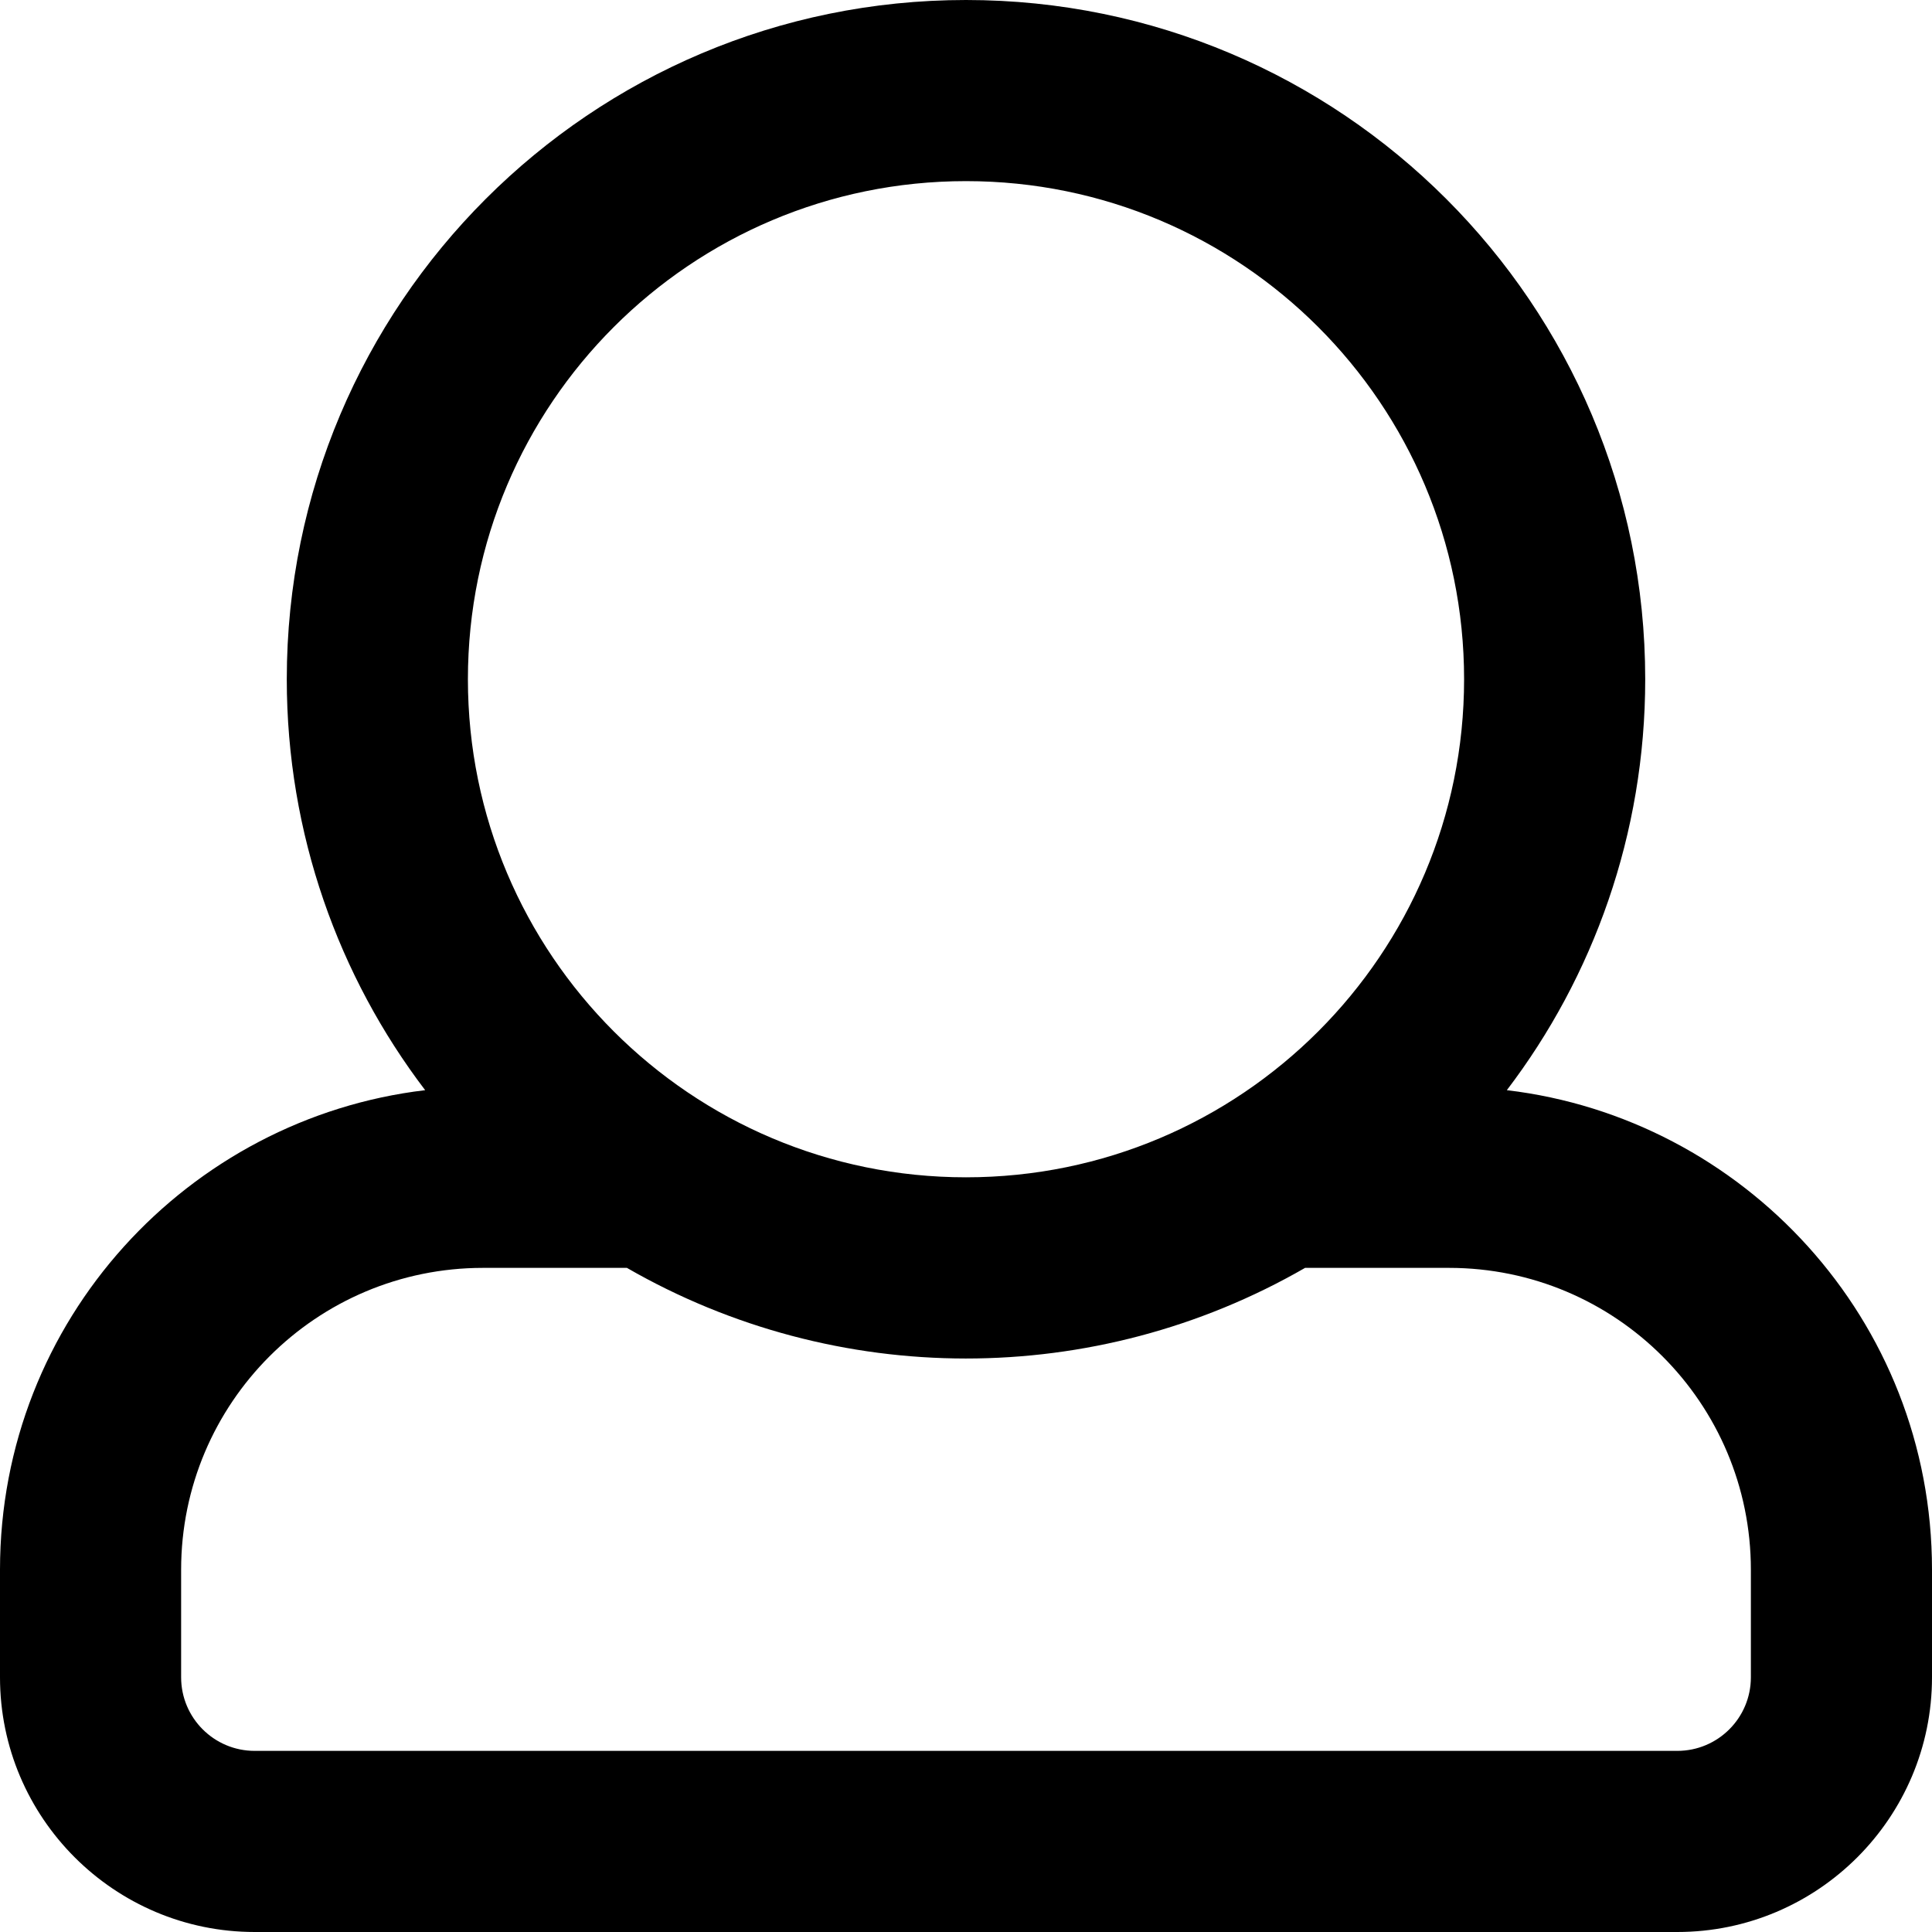
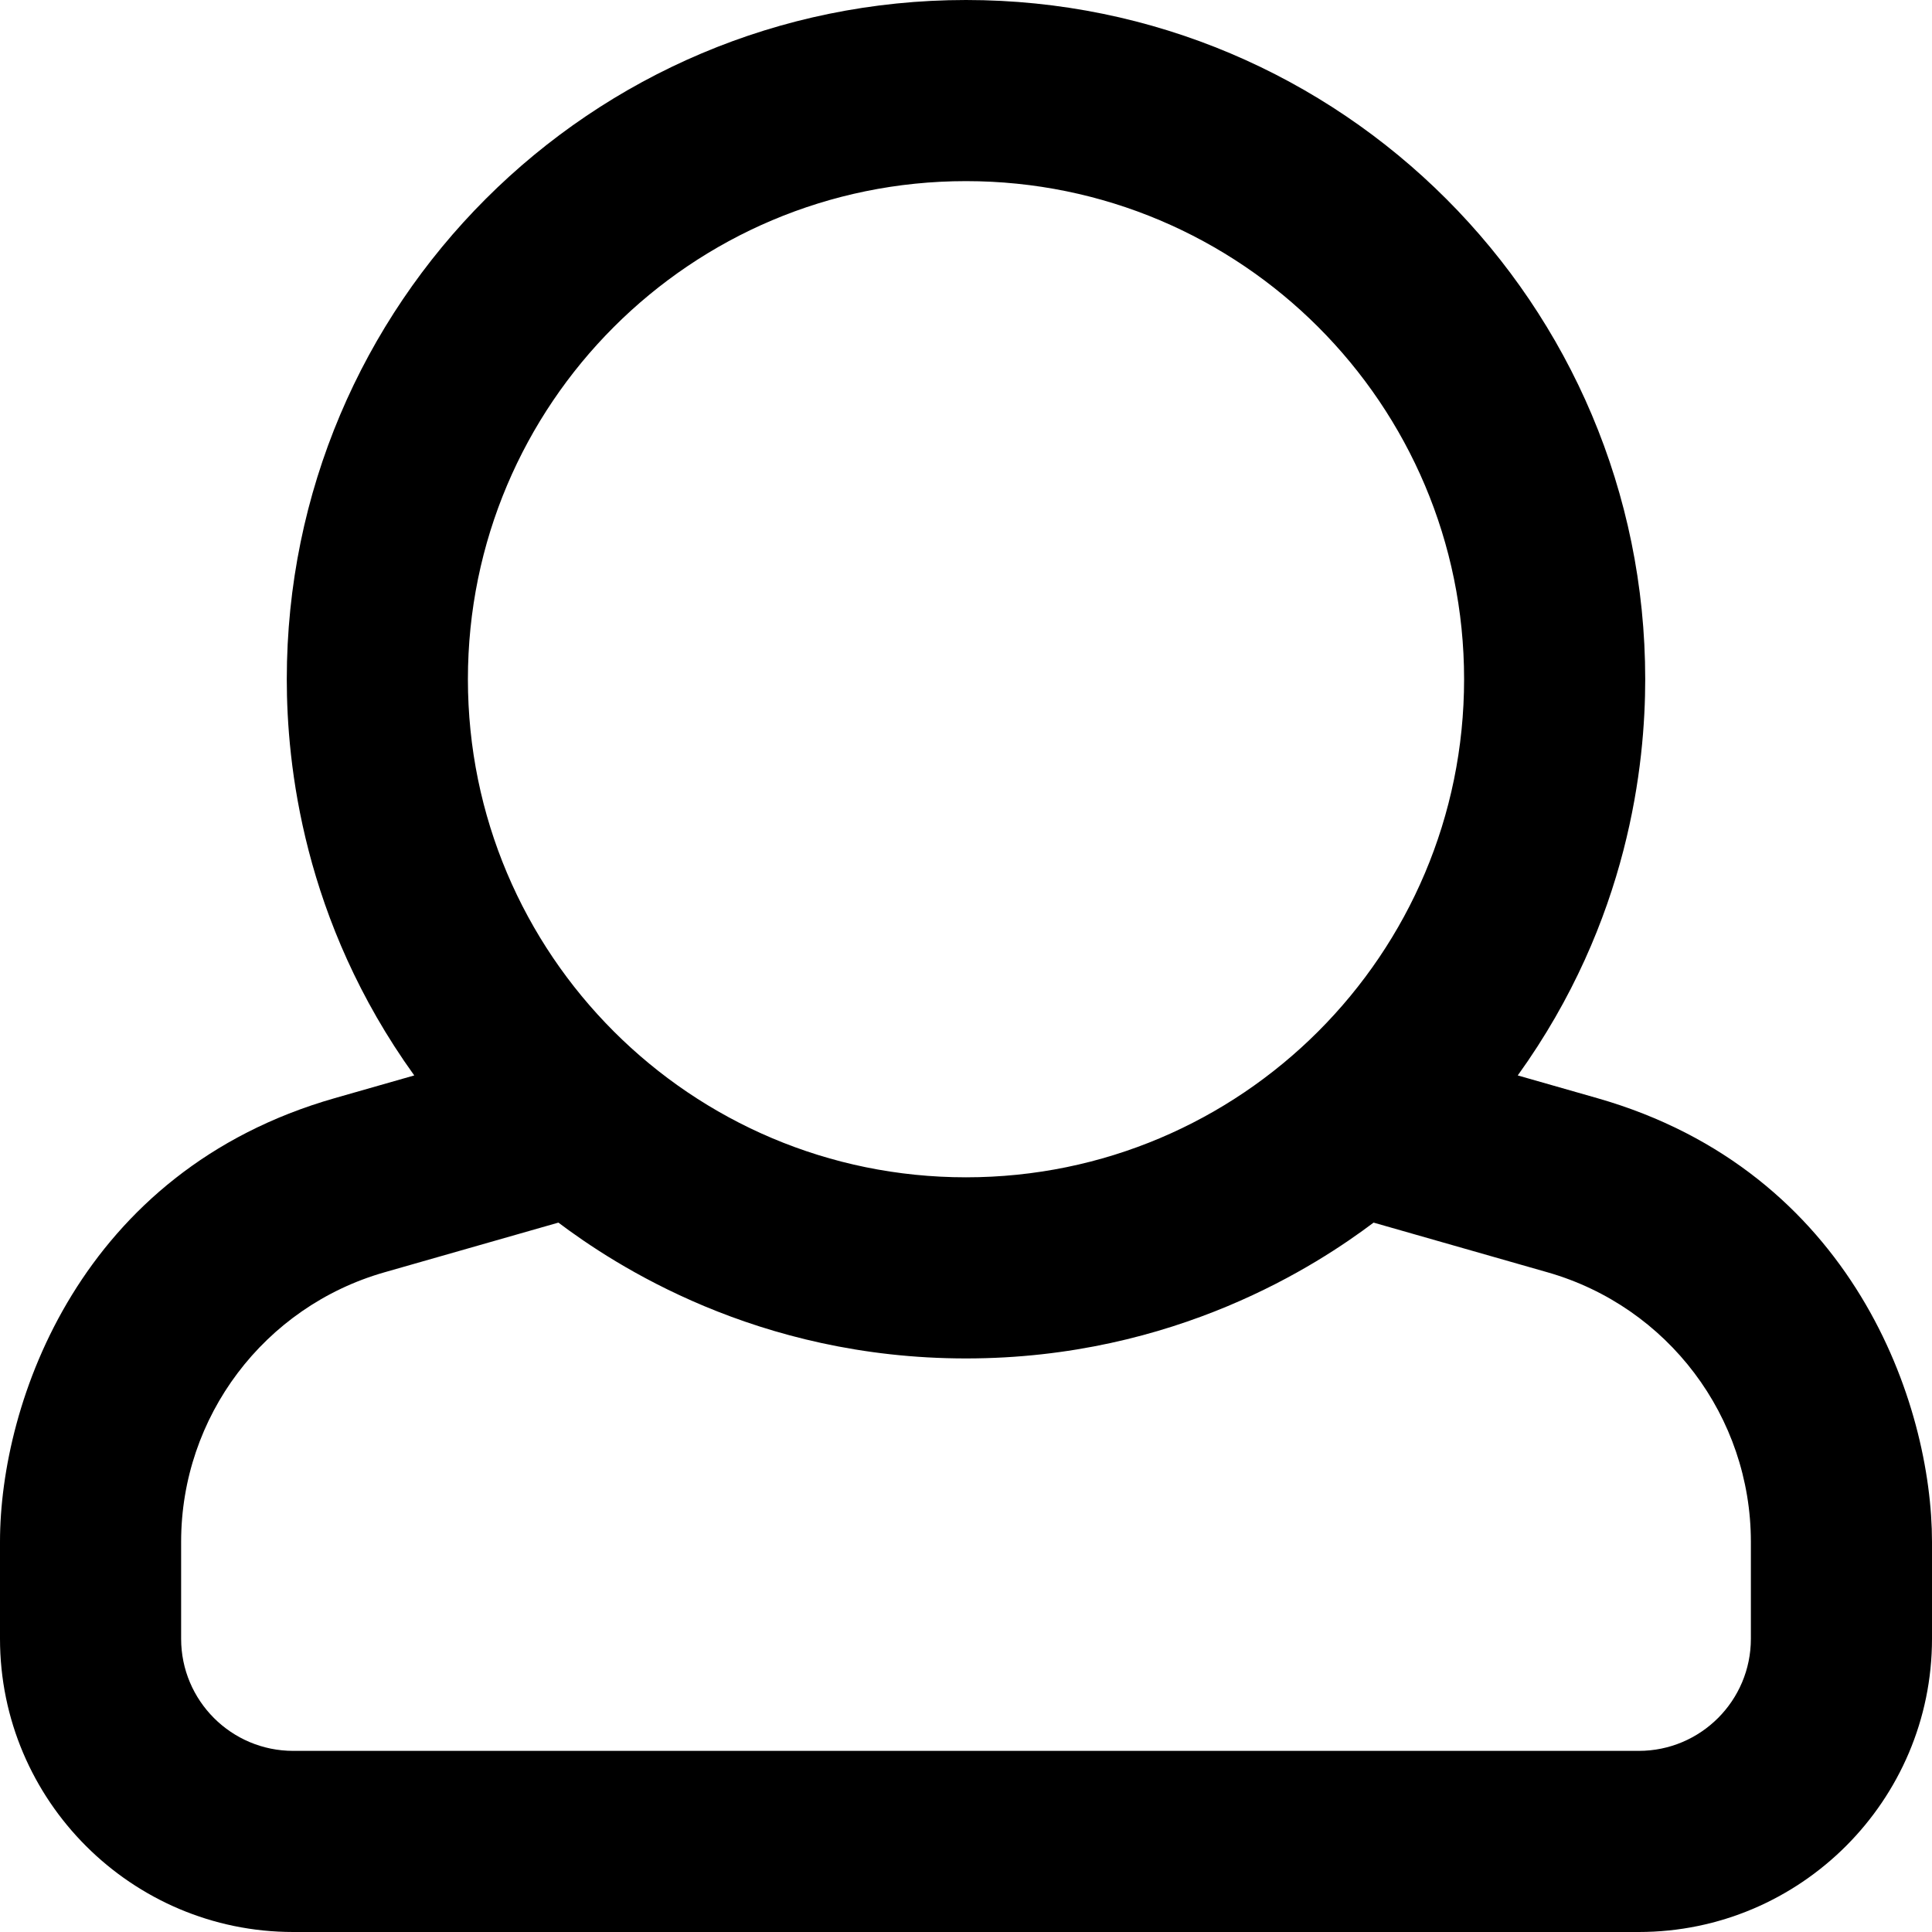
<svg xmlns="http://www.w3.org/2000/svg" viewBox="0 0 512 512">
-   <path d="M399.326 288.908C422.188 258.886 436 221.085 436 180 436 80.591 355.414 0 256 0 156.591 0 76 80.586 76 180c0 41.073 13.806 78.878 36.674 108.908C50.028 296.336 0 349.651 0 416v28.5C0 481.72 30.28 512 67.5 512h377c37.22 0 67.5-30.28 67.5-67.5V416c0-66.374-50.052-119.667-112.674-127.092zM256 48c72.902 0 132 59.098 132 132s-59.098 132-132 132-132-59.098-132-132S183.098 48 256 48zm208 396.5c0 10.77-8.73 19.5-19.5 19.5h-377c-10.77 0-19.5-8.73-19.5-19.5V416c0-44.183 35.817-80 80-80h38.14c55.486 31.968 124.026 32.087 179.72 0H384c44.183 0 80 35.817 80 80v28.5z" />
+   <path d="M423.309 291.025L402.221 285C431.798 243.89 436 202.294 436 180 436 80.649 355.484 0 256 0 156.649 0 76 80.516 76 180c0 22.299 4.198 63.884 33.779 105l-21.088 6.025C21.28 310.285 0 371.59 0 408.605v25.681C0 477.138 34.862 512 77.714 512h356.571C477.138 512 512 477.138 512 434.286v-25.681c0-36.247-20.725-98.161-88.691-117.58zM256 48c72.902 0 132 59.099 132 132s-59.098 132-132 132-132-59.099-132-132S183.098 48 256 48zm208 386.286c0 16.41-13.304 29.714-29.714 29.714H77.714C61.304 464 48 450.696 48 434.286v-25.681c0-33.167 21.987-62.316 53.878-71.427l46.103-13.172C162.683 335.058 200.427 360 256 360s93.317-24.942 108.019-35.994l46.103 13.172C442.013 346.29 464 375.438 464 408.605v25.681z" />
</svg>
